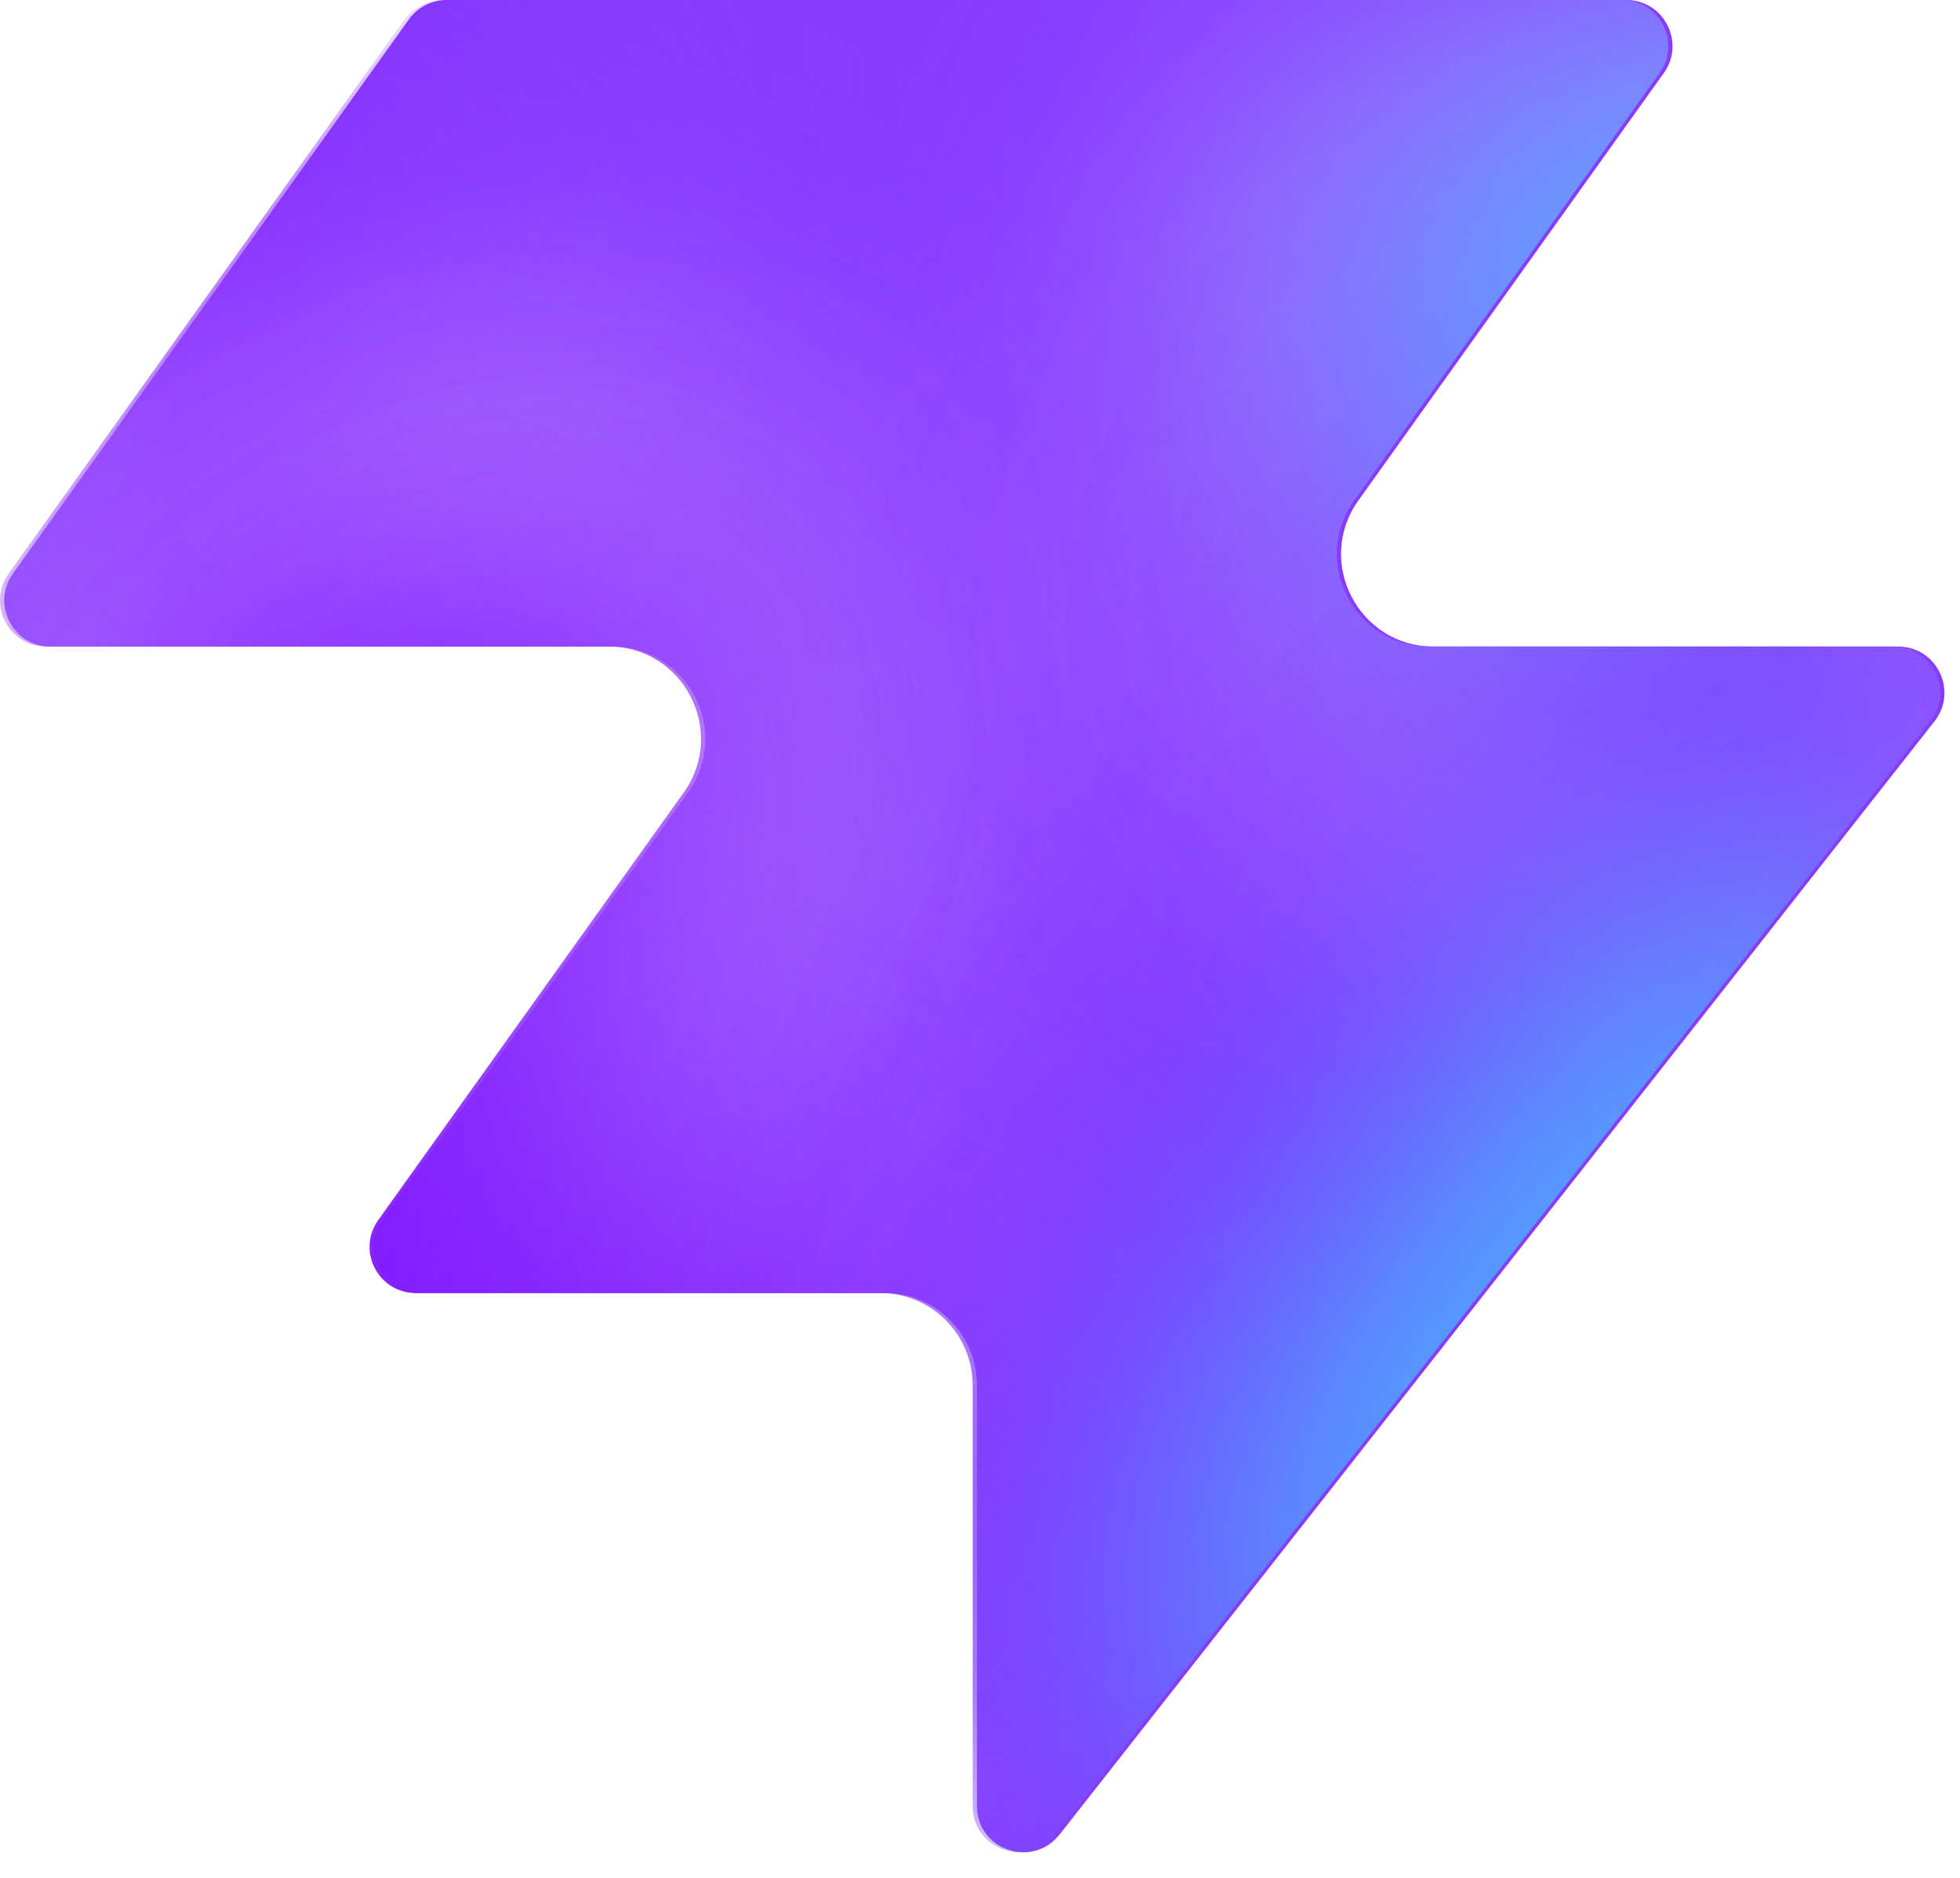
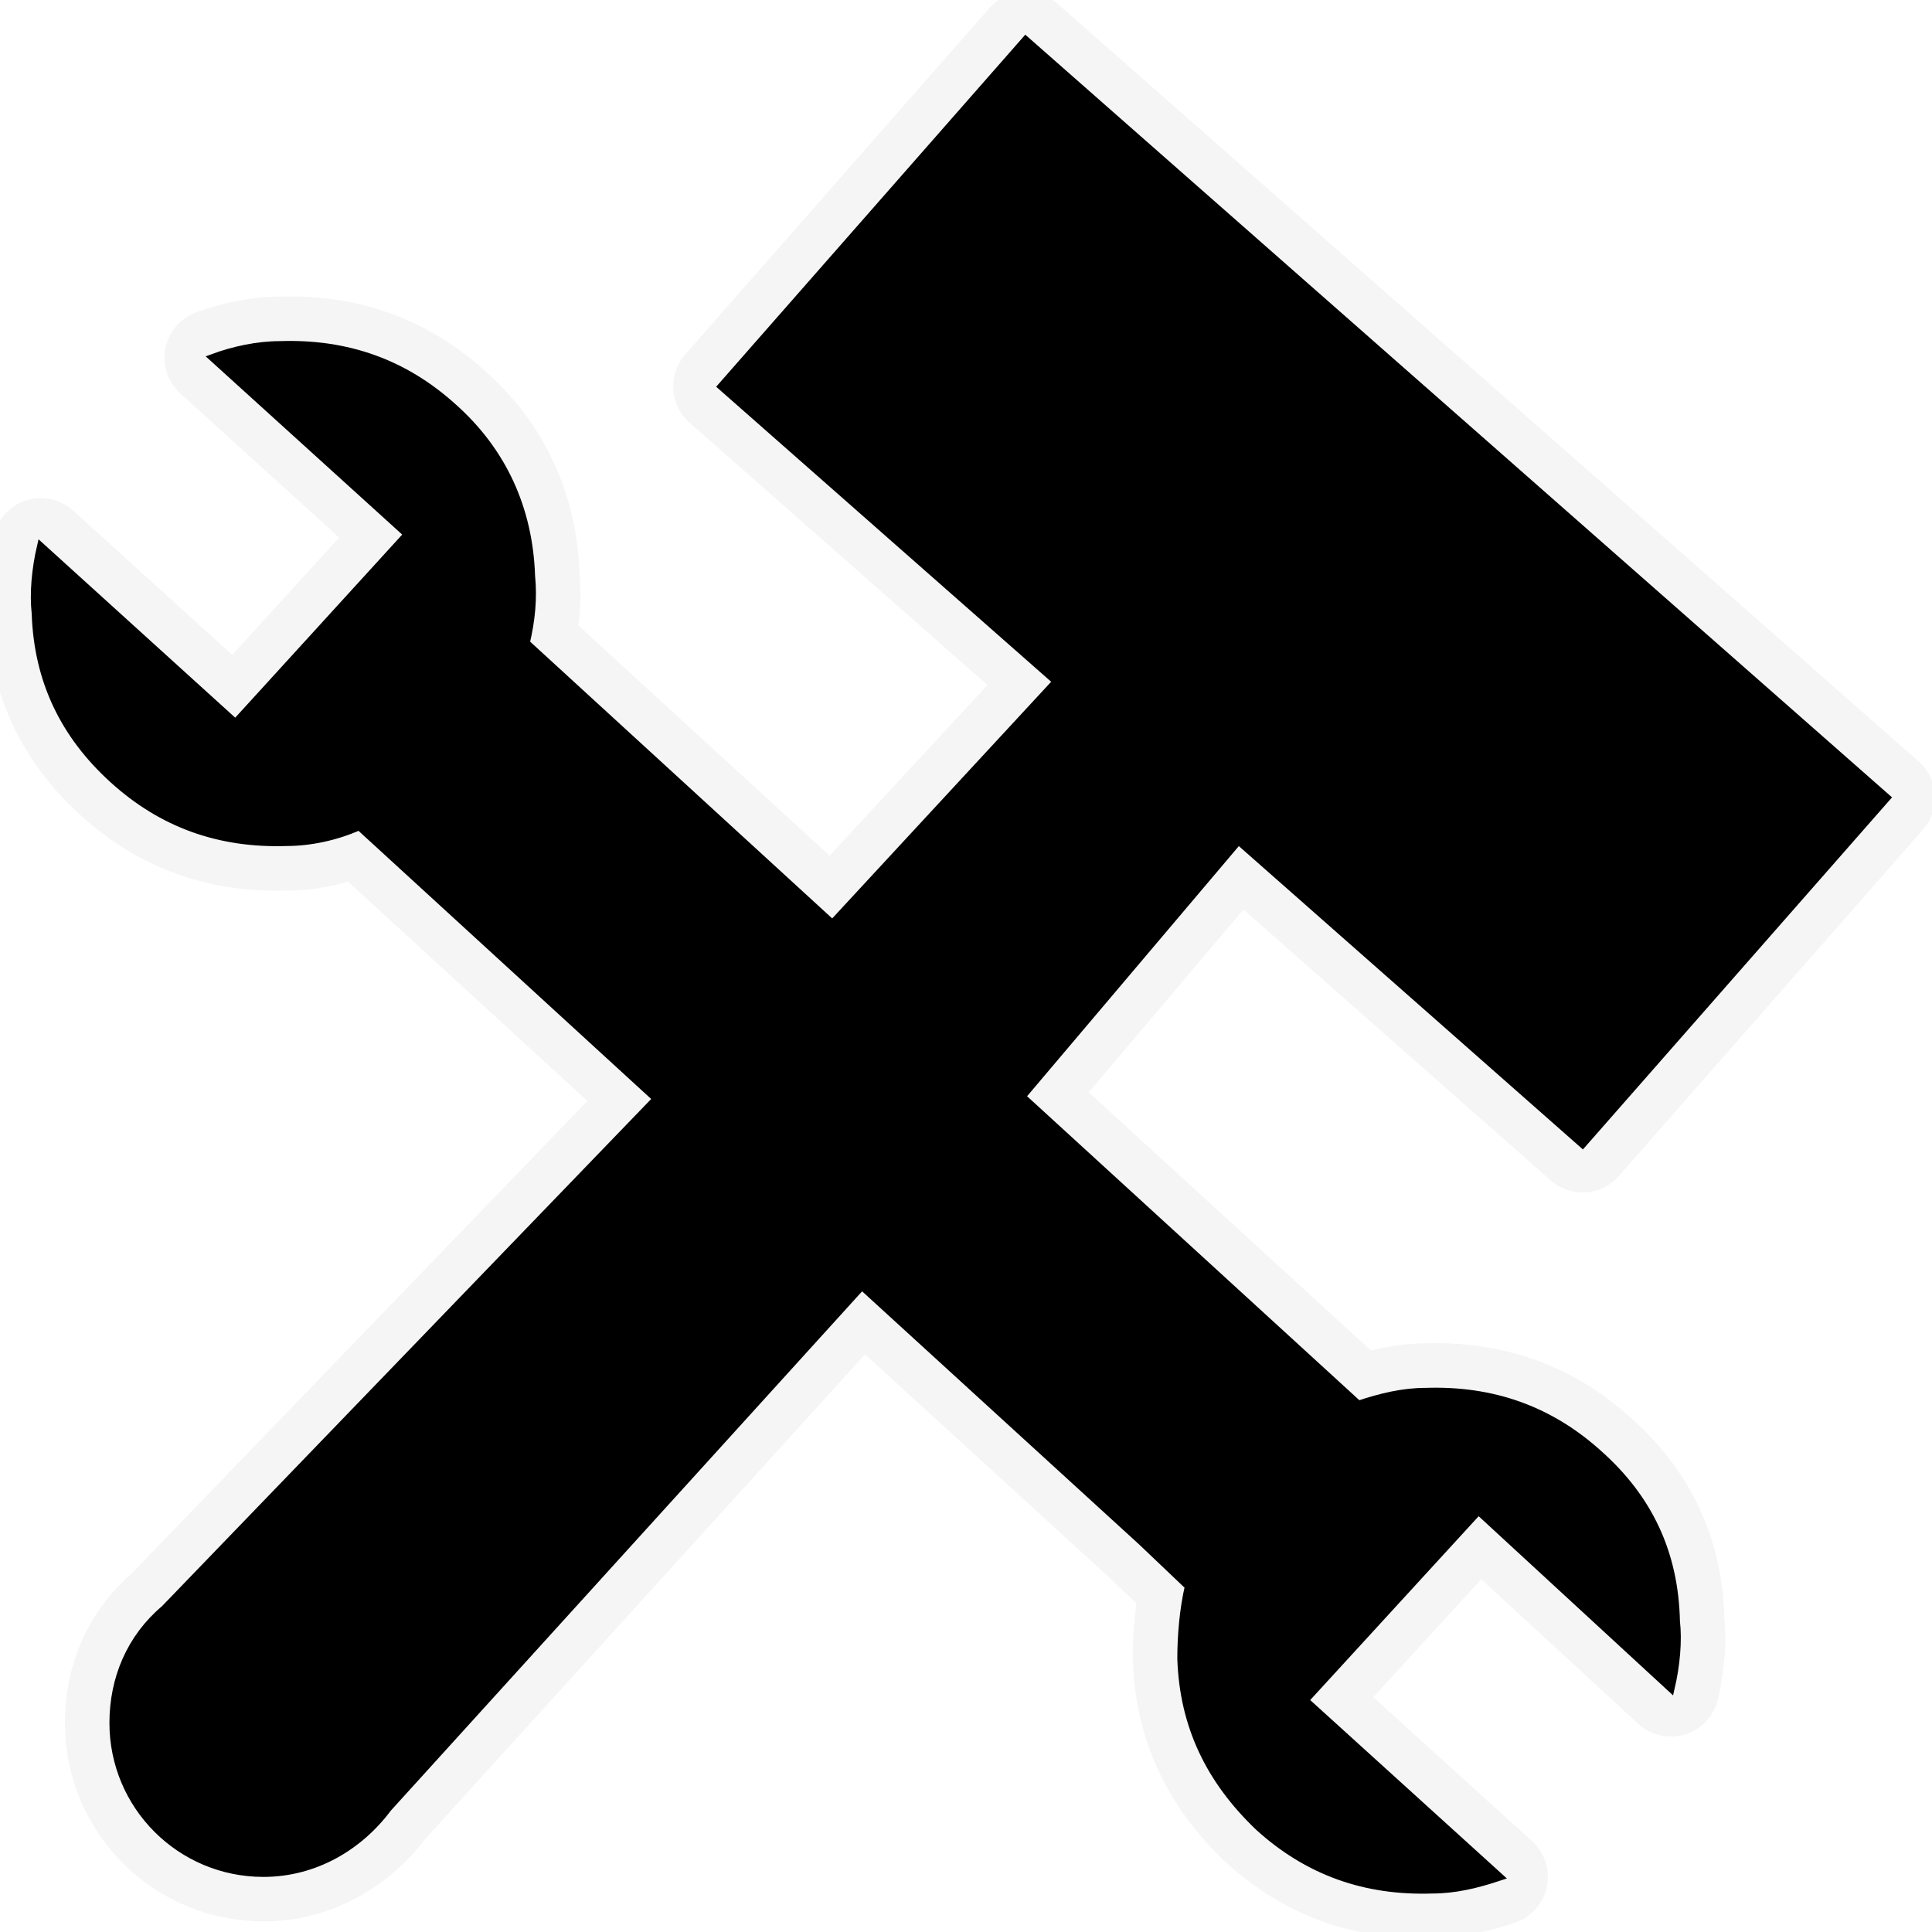
- <svg xmlns="http://www.w3.org/2000/svg" width="48" height="46" fill="none" viewBox="0 0 48 46">
-   <path fill="#863bff" d="M25.946 44.938c-.664.845-2.021.375-2.021-.698V33.937a2.26 2.26 0 0 0-2.262-2.262H10.287c-.92 0-1.456-1.04-.92-1.788l7.48-10.471c1.07-1.497 0-3.578-1.842-3.578H1.237c-.92 0-1.456-1.04-.92-1.788L10.013.474c.214-.297.556-.474.92-.474h28.894c.92 0 1.456 1.04.92 1.788l-7.48 10.471c-1.07 1.498 0 3.579 1.842 3.579h11.377c.943 0 1.473 1.088.89 1.83L25.947 44.94z" style="fill:#863bff;fill:color(display-p3 .525 .23 1);fill-opacity:1" />
-   <mask id="a" width="48" height="46" x="0" y="0" maskUnits="userSpaceOnUse" style="mask-type:alpha">
-     <path fill="#000" d="M25.842 44.938c-.664.844-2.021.375-2.021-.698V33.937a2.26 2.26 0 0 0-2.262-2.262H10.183c-.92 0-1.456-1.04-.92-1.788l7.48-10.471c1.07-1.498 0-3.579-1.842-3.579H1.133c-.92 0-1.456-1.04-.92-1.787L9.91.473c.214-.297.556-.474.92-.474h28.894c.92 0 1.456 1.04.92 1.788l-7.48 10.471c-1.07 1.498 0 3.578 1.842 3.578h11.377c.943 0 1.473 1.088.89 1.832L25.843 44.94z" style="fill:#000;fill-opacity:1" />
-   </mask>
-   <g mask="url(#a)">
-     <g filter="url(#b)">
-       <ellipse cx="5.508" cy="14.704" fill="#ede6ff" rx="5.508" ry="14.704" style="fill:#ede6ff;fill:color(display-p3 .927 .903 1);fill-opacity:1" transform="matrix(.00324 1 1 -.00324 -4.47 31.516)" />
-     </g>
-     <g filter="url(#c)">
-       <ellipse cx="10.399" cy="29.851" fill="#ede6ff" rx="10.399" ry="29.851" style="fill:#ede6ff;fill:color(display-p3 .927 .903 1);fill-opacity:1" transform="matrix(.00324 1 1 -.00324 -39.328 7.883)" />
-     </g>
-     <g filter="url(#d)">
-       <ellipse cx="5.508" cy="30.487" fill="#7e14ff" rx="5.508" ry="30.487" style="fill:#7e14ff;fill:color(display-p3 .492 .077 1);fill-opacity:1" transform="rotate(89.814 -25.913 -14.639)scale(1 -1)" />
-     </g>
-     <g filter="url(#e)">
-       <ellipse cx="5.508" cy="30.599" fill="#7e14ff" rx="5.508" ry="30.599" style="fill:#7e14ff;fill:color(display-p3 .492 .077 1);fill-opacity:1" transform="rotate(89.814 -32.644 -3.334)scale(1 -1)" />
-     </g>
-     <g filter="url(#f)">
-       <ellipse cx="5.508" cy="30.599" fill="#7e14ff" rx="5.508" ry="30.599" style="fill:#7e14ff;fill:color(display-p3 .492 .077 1);fill-opacity:1" transform="matrix(.00324 1 1 -.00324 -34.34 30.47)" />
-     </g>
-     <g filter="url(#g)">
-       <ellipse cx="14.072" cy="22.078" fill="#ede6ff" rx="14.072" ry="22.078" style="fill:#ede6ff;fill:color(display-p3 .927 .903 1);fill-opacity:1" transform="rotate(93.35 24.506 48.493)scale(-1 1)" />
-     </g>
-     <g filter="url(#h)">
-       <ellipse cx="3.47" cy="21.501" fill="#7e14ff" rx="3.47" ry="21.501" style="fill:#7e14ff;fill:color(display-p3 .492 .077 1);fill-opacity:1" transform="rotate(89.009 28.708 47.59)scale(-1 1)" />
-     </g>
-     <g filter="url(#i)">
-       <ellipse cx="3.47" cy="21.501" fill="#7e14ff" rx="3.47" ry="21.501" style="fill:#7e14ff;fill:color(display-p3 .492 .077 1);fill-opacity:1" transform="rotate(89.009 28.708 47.59)scale(-1 1)" />
-     </g>
-     <g filter="url(#j)">
-       <ellipse cx=".387" cy="8.972" fill="#7e14ff" rx="4.407" ry="29.108" style="fill:#7e14ff;fill:color(display-p3 .492 .077 1);fill-opacity:1" transform="rotate(39.51 .387 8.972)" />
-     </g>
-     <g filter="url(#k)">
-       <ellipse cx="47.523" cy="-6.092" fill="#7e14ff" rx="4.407" ry="29.108" style="fill:#7e14ff;fill:color(display-p3 .492 .077 1);fill-opacity:1" transform="rotate(37.892 47.523 -6.092)" />
-     </g>
-     <g filter="url(#l)">
-       <ellipse cx="41.412" cy="6.333" fill="#47bfff" rx="5.971" ry="9.665" style="fill:#47bfff;fill:color(display-p3 .28 .748 1);fill-opacity:1" transform="rotate(37.892 41.412 6.333)" />
-     </g>
-     <g filter="url(#m)">
-       <ellipse cx="-1.879" cy="38.332" fill="#7e14ff" rx="4.407" ry="29.108" style="fill:#7e14ff;fill:color(display-p3 .492 .077 1);fill-opacity:1" transform="rotate(37.892 -1.88 38.332)" />
-     </g>
-     <g filter="url(#n)">
-       <ellipse cx="-1.879" cy="38.332" fill="#7e14ff" rx="4.407" ry="29.108" style="fill:#7e14ff;fill:color(display-p3 .492 .077 1);fill-opacity:1" transform="rotate(37.892 -1.88 38.332)" />
-     </g>
-     <g filter="url(#o)">
-       <ellipse cx="35.651" cy="29.907" fill="#7e14ff" rx="4.407" ry="29.108" style="fill:#7e14ff;fill:color(display-p3 .492 .077 1);fill-opacity:1" transform="rotate(37.892 35.651 29.907)" />
-     </g>
-     <g filter="url(#p)">
-       <ellipse cx="38.418" cy="32.4" fill="#47bfff" rx="5.971" ry="15.297" style="fill:#47bfff;fill:color(display-p3 .28 .748 1);fill-opacity:1" transform="rotate(37.892 38.418 32.4)" />
-     </g>
+ <svg xmlns="http://www.w3.org/2000/svg" fill="#000000" height="800px" width="800px" version="1.2" baseProfile="tiny" id="Layer_1" viewBox="-351 153 256 256" xml:space="preserve" stroke="#000000">
+   <g id="SVGRepo_bgCarrier" stroke-width="0" />
+   <g id="SVGRepo_tracerCarrier" stroke-linecap="round" stroke-linejoin="round" stroke="#f5f5f5" stroke-width="12.8">
+     <path d="M-139.1,345.7c-6.5-5.9-14.1-8.6-23-8.3c-3,0-5.9,0.7-8.9,1.7l-44.6-40.8l28.7-33.9l45.6,40.2l40.3-45.9l-114.1-100.4 l-40.3,45.9l44.4,39.1l-29.7,32.1l-40.6-37.2c0.7-3,1-5.9,0.7-8.9c-0.3-8.9-3.8-16.5-10.3-22.3c-6.5-5.9-14.1-8.6-23-8.3 c-3,0-6.2,0.7-8.9,1.7l25.8,23.4l-22.8,25l-25.8-23.4c-0.7,3-1,6.2-0.7,8.9c0.3,8.9,3.8,16.1,10.3,22c6.5,5.9,14.1,8.6,23,8.3 c3,0,6.5-0.7,9.6-2.1l39.4,36.1l-65.2,67.6c-4.5,3.8-6.8,9.2-6.8,15.1c0,11,8.9,19.9,19.9,19.9c6.8,0,12.7-3.5,16.5-8.6l62.8-69.2 l37.1,33.9l6.2,5.9c-0.7,3-1,6.5-1,9.6c0.3,8.9,3.8,16.1,10.3,22.3c6.5,5.9,14.1,8.6,23,8.3c3,0,5.9-0.7,8.9-1.7l-25.8-23.4l23-25.1 l25.5,23.5c0.7-3,1-6.2,0.7-8.9C-129.1,358.7-132.6,351.5-139.1,345.7z" />
  </g>
-   <defs>
-     <filter id="b" width="60.045" height="41.654" x="-19.77" y="16.149" color-interpolation-filters="sRGB" filterUnits="userSpaceOnUse">
-       <feFlood flood-opacity="0" result="BackgroundImageFix" />
-       <feBlend in="SourceGraphic" in2="BackgroundImageFix" result="shape" />
-       <feGaussianBlur result="effect1_foregroundBlur_2002_17158" stdDeviation="7.659" />
-     </filter>
-     <filter id="c" width="90.34" height="51.437" x="-54.613" y="-7.533" color-interpolation-filters="sRGB" filterUnits="userSpaceOnUse">
-       <feFlood flood-opacity="0" result="BackgroundImageFix" />
-       <feBlend in="SourceGraphic" in2="BackgroundImageFix" result="shape" />
-       <feGaussianBlur result="effect1_foregroundBlur_2002_17158" stdDeviation="7.659" />
-     </filter>
-     <filter id="d" width="79.355" height="29.4" x="-49.64" y="2.03" color-interpolation-filters="sRGB" filterUnits="userSpaceOnUse">
-       <feFlood flood-opacity="0" result="BackgroundImageFix" />
-       <feBlend in="SourceGraphic" in2="BackgroundImageFix" result="shape" />
-       <feGaussianBlur result="effect1_foregroundBlur_2002_17158" stdDeviation="4.596" />
-     </filter>
-     <filter id="e" width="79.579" height="29.4" x="-45.045" y="20.029" color-interpolation-filters="sRGB" filterUnits="userSpaceOnUse">
-       <feFlood flood-opacity="0" result="BackgroundImageFix" />
-       <feBlend in="SourceGraphic" in2="BackgroundImageFix" result="shape" />
-       <feGaussianBlur result="effect1_foregroundBlur_2002_17158" stdDeviation="4.596" />
-     </filter>
-     <filter id="f" width="79.579" height="29.4" x="-43.513" y="21.178" color-interpolation-filters="sRGB" filterUnits="userSpaceOnUse">
-       <feFlood flood-opacity="0" result="BackgroundImageFix" />
-       <feBlend in="SourceGraphic" in2="BackgroundImageFix" result="shape" />
-       <feGaussianBlur result="effect1_foregroundBlur_2002_17158" stdDeviation="4.596" />
-     </filter>
-     <filter id="g" width="74.749" height="58.852" x="15.756" y="-17.901" color-interpolation-filters="sRGB" filterUnits="userSpaceOnUse">
-       <feFlood flood-opacity="0" result="BackgroundImageFix" />
-       <feBlend in="SourceGraphic" in2="BackgroundImageFix" result="shape" />
-       <feGaussianBlur result="effect1_foregroundBlur_2002_17158" stdDeviation="7.659" />
-     </filter>
-     <filter id="h" width="61.377" height="25.362" x="23.548" y="2.284" color-interpolation-filters="sRGB" filterUnits="userSpaceOnUse">
-       <feFlood flood-opacity="0" result="BackgroundImageFix" />
-       <feBlend in="SourceGraphic" in2="BackgroundImageFix" result="shape" />
-       <feGaussianBlur result="effect1_foregroundBlur_2002_17158" stdDeviation="4.596" />
-     </filter>
-     <filter id="i" width="61.377" height="25.362" x="23.548" y="2.284" color-interpolation-filters="sRGB" filterUnits="userSpaceOnUse">
-       <feFlood flood-opacity="0" result="BackgroundImageFix" />
-       <feBlend in="SourceGraphic" in2="BackgroundImageFix" result="shape" />
-       <feGaussianBlur result="effect1_foregroundBlur_2002_17158" stdDeviation="4.596" />
-     </filter>
-     <filter id="j" width="56.045" height="63.649" x="-27.636" y="-22.853" color-interpolation-filters="sRGB" filterUnits="userSpaceOnUse">
-       <feFlood flood-opacity="0" result="BackgroundImageFix" />
-       <feBlend in="SourceGraphic" in2="BackgroundImageFix" result="shape" />
-       <feGaussianBlur result="effect1_foregroundBlur_2002_17158" stdDeviation="4.596" />
-     </filter>
-     <filter id="k" width="54.814" height="64.646" x="20.116" y="-38.415" color-interpolation-filters="sRGB" filterUnits="userSpaceOnUse">
-       <feFlood flood-opacity="0" result="BackgroundImageFix" />
-       <feBlend in="SourceGraphic" in2="BackgroundImageFix" result="shape" />
-       <feGaussianBlur result="effect1_foregroundBlur_2002_17158" stdDeviation="4.596" />
-     </filter>
-     <filter id="l" width="33.541" height="35.313" x="24.641" y="-11.323" color-interpolation-filters="sRGB" filterUnits="userSpaceOnUse">
-       <feFlood flood-opacity="0" result="BackgroundImageFix" />
-       <feBlend in="SourceGraphic" in2="BackgroundImageFix" result="shape" />
-       <feGaussianBlur result="effect1_foregroundBlur_2002_17158" stdDeviation="4.596" />
-     </filter>
-     <filter id="m" width="54.814" height="64.646" x="-29.286" y="6.009" color-interpolation-filters="sRGB" filterUnits="userSpaceOnUse">
-       <feFlood flood-opacity="0" result="BackgroundImageFix" />
-       <feBlend in="SourceGraphic" in2="BackgroundImageFix" result="shape" />
-       <feGaussianBlur result="effect1_foregroundBlur_2002_17158" stdDeviation="4.596" />
-     </filter>
-     <filter id="n" width="54.814" height="64.646" x="-29.286" y="6.009" color-interpolation-filters="sRGB" filterUnits="userSpaceOnUse">
-       <feFlood flood-opacity="0" result="BackgroundImageFix" />
-       <feBlend in="SourceGraphic" in2="BackgroundImageFix" result="shape" />
-       <feGaussianBlur result="effect1_foregroundBlur_2002_17158" stdDeviation="4.596" />
-     </filter>
-     <filter id="o" width="54.814" height="64.646" x="8.244" y="-2.416" color-interpolation-filters="sRGB" filterUnits="userSpaceOnUse">
-       <feFlood flood-opacity="0" result="BackgroundImageFix" />
-       <feBlend in="SourceGraphic" in2="BackgroundImageFix" result="shape" />
-       <feGaussianBlur result="effect1_foregroundBlur_2002_17158" stdDeviation="4.596" />
-     </filter>
-     <filter id="p" width="39.409" height="43.623" x="18.713" y="10.588" color-interpolation-filters="sRGB" filterUnits="userSpaceOnUse">
-       <feFlood flood-opacity="0" result="BackgroundImageFix" />
-       <feBlend in="SourceGraphic" in2="BackgroundImageFix" result="shape" />
-       <feGaussianBlur result="effect1_foregroundBlur_2002_17158" stdDeviation="4.596" />
-     </filter>
-   </defs>
+   <g id="SVGRepo_iconCarrier">
+     <path d="M-139.1,345.7c-6.5-5.9-14.1-8.6-23-8.3c-3,0-5.9,0.7-8.9,1.7l-44.6-40.8l28.7-33.9l45.6,40.2l40.3-45.9l-114.1-100.4 l-40.3,45.9l44.4,39.1l-29.7,32.1l-40.6-37.2c0.7-3,1-5.9,0.7-8.9c-0.3-8.9-3.8-16.5-10.3-22.3c-6.5-5.9-14.1-8.6-23-8.3 c-3,0-6.2,0.7-8.9,1.7l25.8,23.4l-22.8,25l-25.8-23.4c-0.7,3-1,6.2-0.7,8.9c0.3,8.9,3.8,16.1,10.3,22c6.5,5.9,14.1,8.6,23,8.3 c3,0,6.5-0.7,9.6-2.1l39.4,36.1l-65.2,67.6c-4.5,3.8-6.8,9.2-6.8,15.1c0,11,8.9,19.9,19.9,19.9c6.8,0,12.7-3.5,16.5-8.6l62.8-69.2 l37.1,33.9l6.2,5.9c-0.7,3-1,6.5-1,9.6c0.3,8.9,3.8,16.1,10.3,22.3c6.5,5.9,14.1,8.6,23,8.3c3,0,5.9-0.7,8.9-1.7l-25.8-23.4l23-25.1 l25.5,23.5c0.7-3,1-6.2,0.7-8.9C-129.1,358.7-132.6,351.5-139.1,345.7z" />
+   </g>
</svg>
